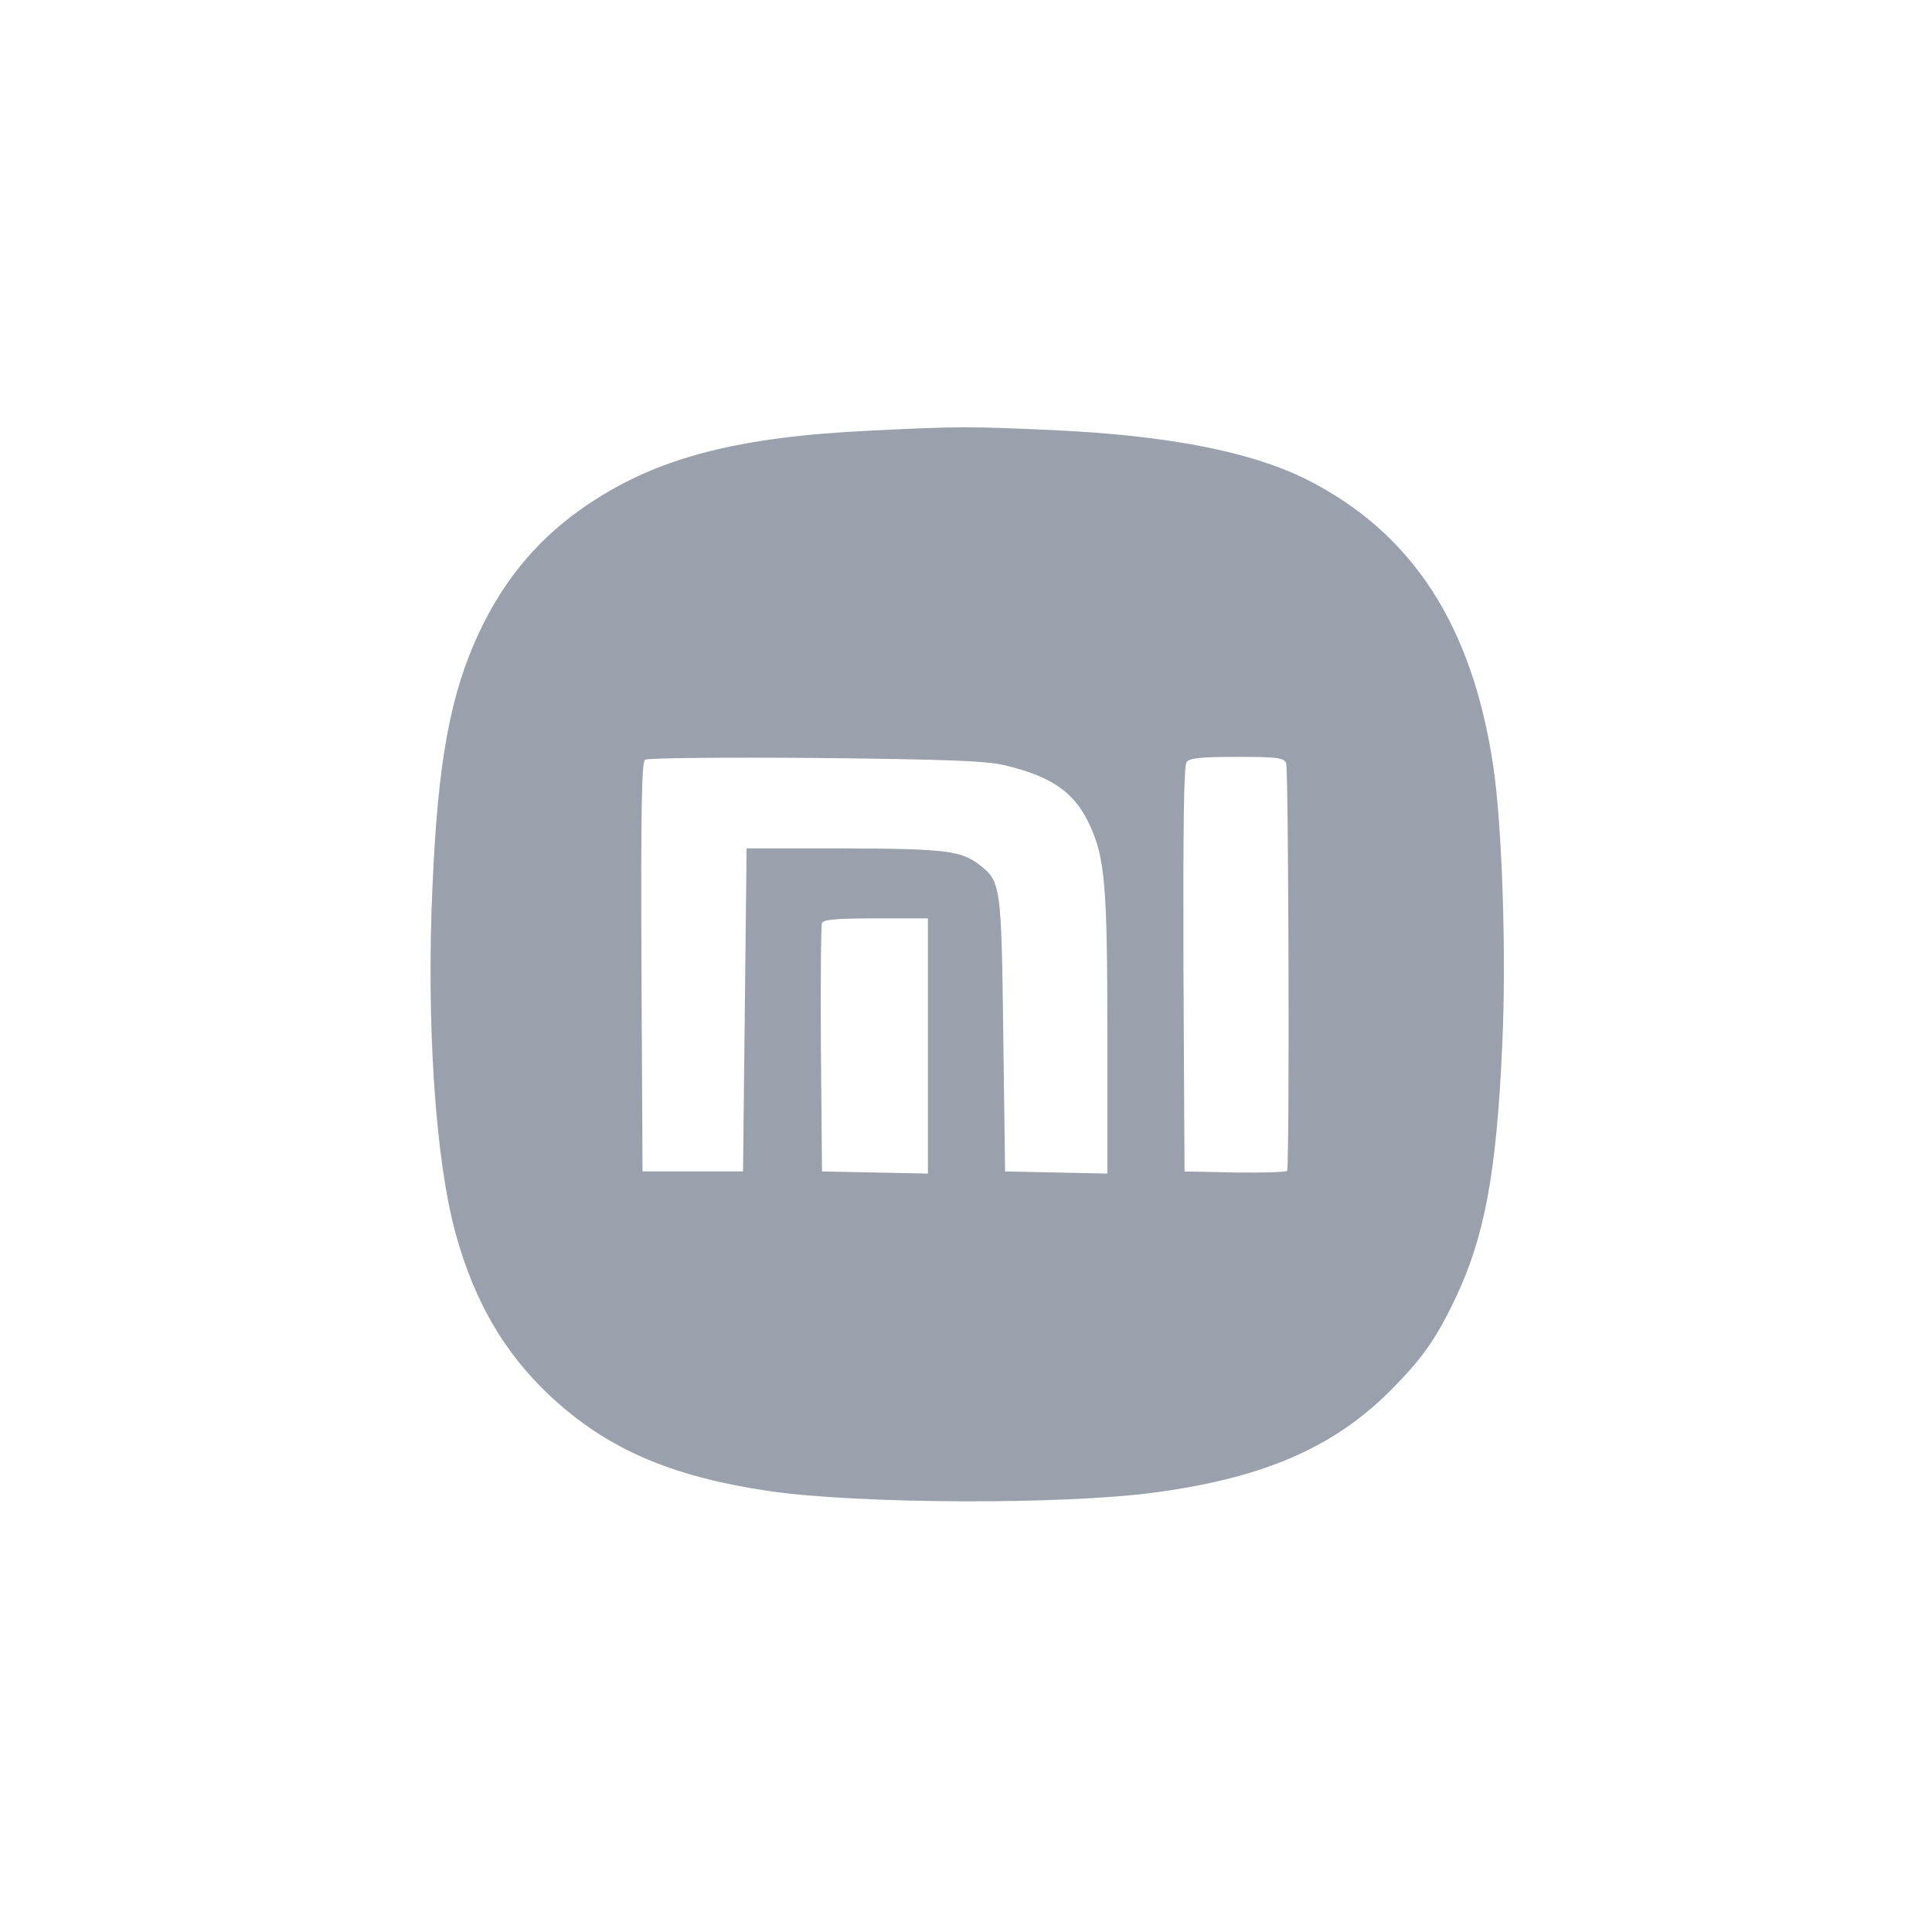
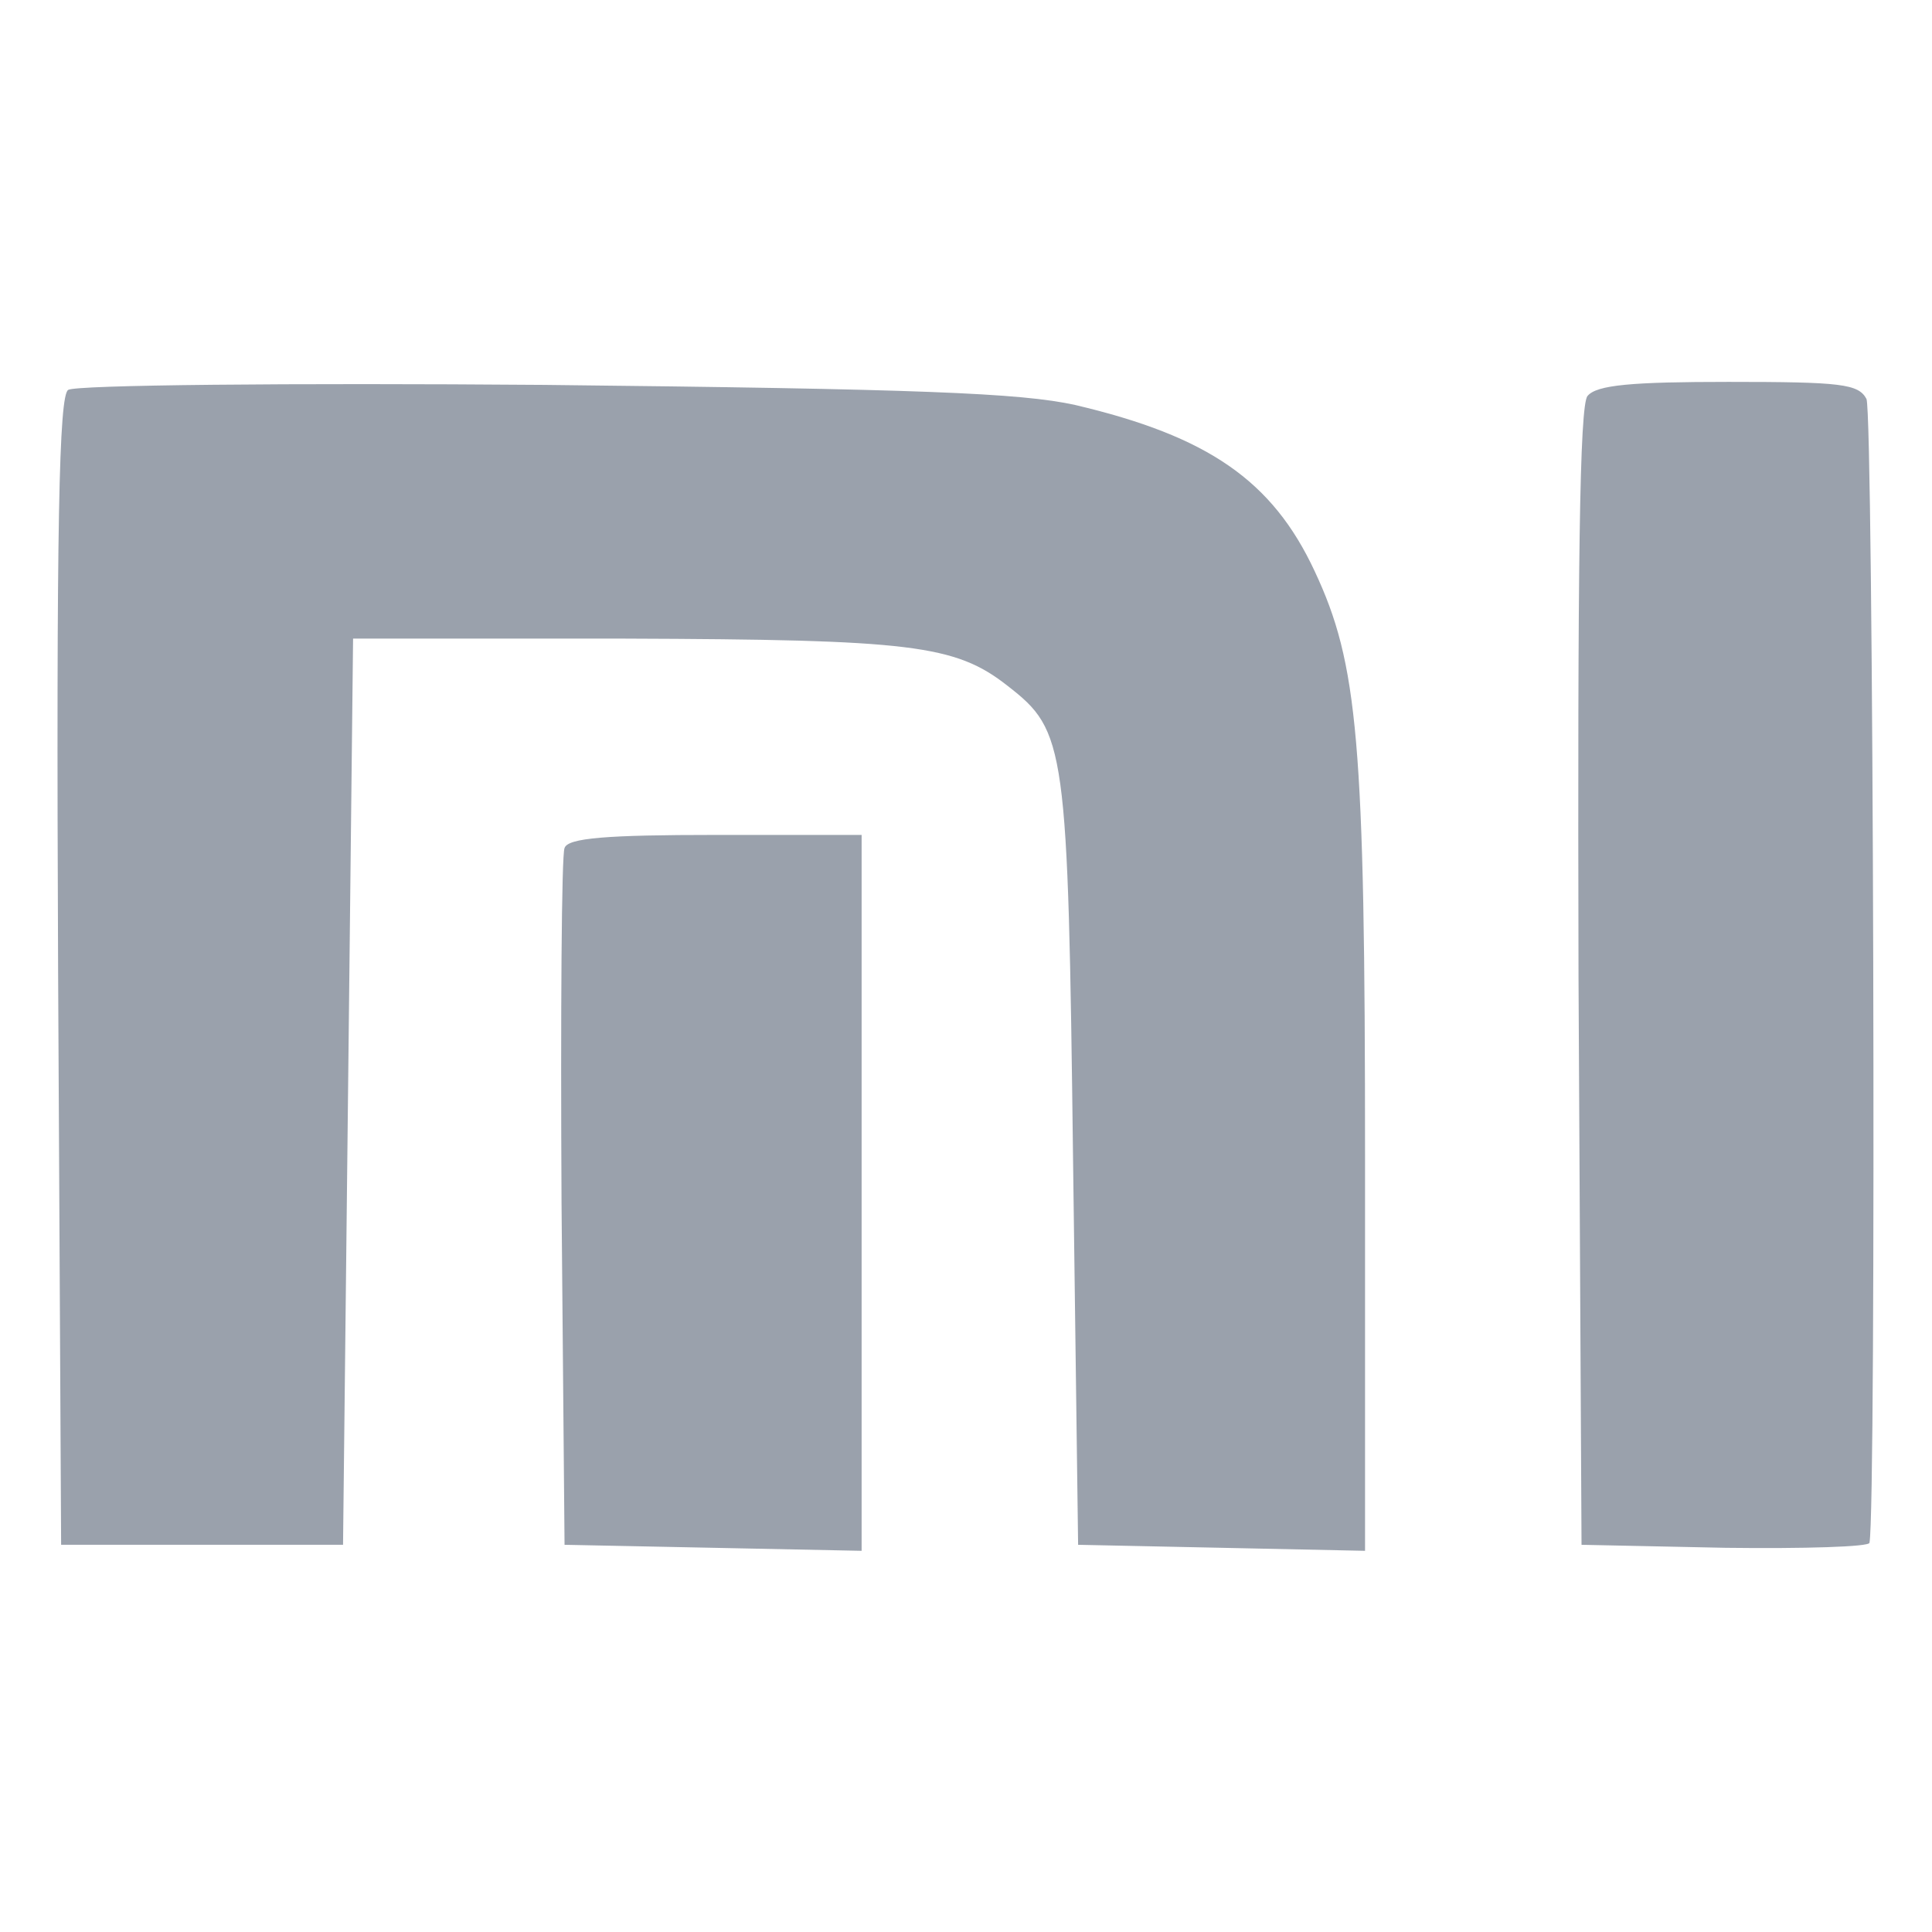
- <svg xmlns="http://www.w3.org/2000/svg" width="24" height="24" viewBox="-7 -7 54 54">
-   <path d="M17.36 5.035C13.638 5.206 11.39 5.788 9.474 7.072C8.11 7.975 7.107 9.148 6.384 10.694C5.592 12.389 5.241 14.255 5.09 17.726C4.91 21.609 5.17 25.481 5.752 27.538C6.274 29.404 7.107 30.828 8.381 32.022C9.956 33.487 11.722 34.26 14.46 34.671C16.968 35.042 22.777 35.062 25.315 34.711C28.405 34.29 30.372 33.417 31.987 31.741C32.79 30.919 33.161 30.377 33.682 29.284C34.495 27.568 34.826 25.792 34.987 22.241C35.107 19.703 34.987 16.091 34.736 14.405C34.144 10.453 32.459 7.884 29.519 6.4C27.964 5.627 25.677 5.176 22.496 5.025C20.099 4.915 19.778 4.915 17.36 5.035ZM21.062 14.385C22.386 14.696 23.028 15.138 23.449 16.041C23.881 16.964 23.951 17.726 23.951 21.89V25.802L22.526 25.772L21.092 25.742L21.042 21.93C20.991 17.766 20.971 17.636 20.39 17.184C19.868 16.773 19.426 16.723 16.577 16.713H13.868L13.818 21.227L13.768 25.742H10.959L10.929 20.034C10.909 15.529 10.939 14.295 11.029 14.235C11.1 14.185 13.236 14.165 15.775 14.185C19.497 14.225 20.52 14.265 21.062 14.385ZM28.947 14.325C29.017 14.466 29.047 25.371 28.977 25.722C28.977 25.762 28.325 25.782 27.543 25.772L26.108 25.742L26.078 20.084C26.068 15.991 26.088 14.385 26.168 14.295C26.259 14.185 26.61 14.155 27.573 14.155C28.696 14.155 28.867 14.175 28.947 14.325ZM18.935 22.231V25.802L17.46 25.772L15.975 25.742L15.945 22.331C15.935 20.455 15.945 18.86 15.975 18.8C16.005 18.699 16.397 18.669 17.48 18.669H18.935V22.231Z" fill="#9aa1ac" />
+ <svg xmlns="http://www.w3.org/2000/svg" width="24" height="24" viewBox="10.35 13.6 19.25 12.75">
+   <path d="M21.062 14.385C22.386 14.696 23.028 15.138 23.449 16.041C23.881 16.964 23.951 17.726 23.951 21.89V25.802L22.526 25.772L21.092 25.742L21.042 21.93C20.991 17.766 20.971 17.636 20.39 17.184C19.868 16.773 19.426 16.723 16.577 16.713H13.868L13.818 21.227L13.768 25.742H10.959L10.929 20.034C10.909 15.529 10.939 14.295 11.029 14.235C11.1 14.185 13.236 14.165 15.775 14.185C19.497 14.225 20.52 14.265 21.062 14.385ZM28.947 14.325C29.017 14.466 29.047 25.371 28.977 25.722C28.977 25.762 28.325 25.782 27.543 25.772L26.108 25.742L26.078 20.084C26.068 15.991 26.088 14.385 26.168 14.295C26.259 14.185 26.61 14.155 27.573 14.155C28.696 14.155 28.867 14.175 28.947 14.325ZM18.935 22.231V25.802L17.46 25.772L15.975 25.742L15.945 22.331C15.935 20.455 15.945 18.86 15.975 18.8C16.005 18.699 16.397 18.669 17.48 18.669H18.935V22.231Z" fill="#9aa1ac" />
</svg>
